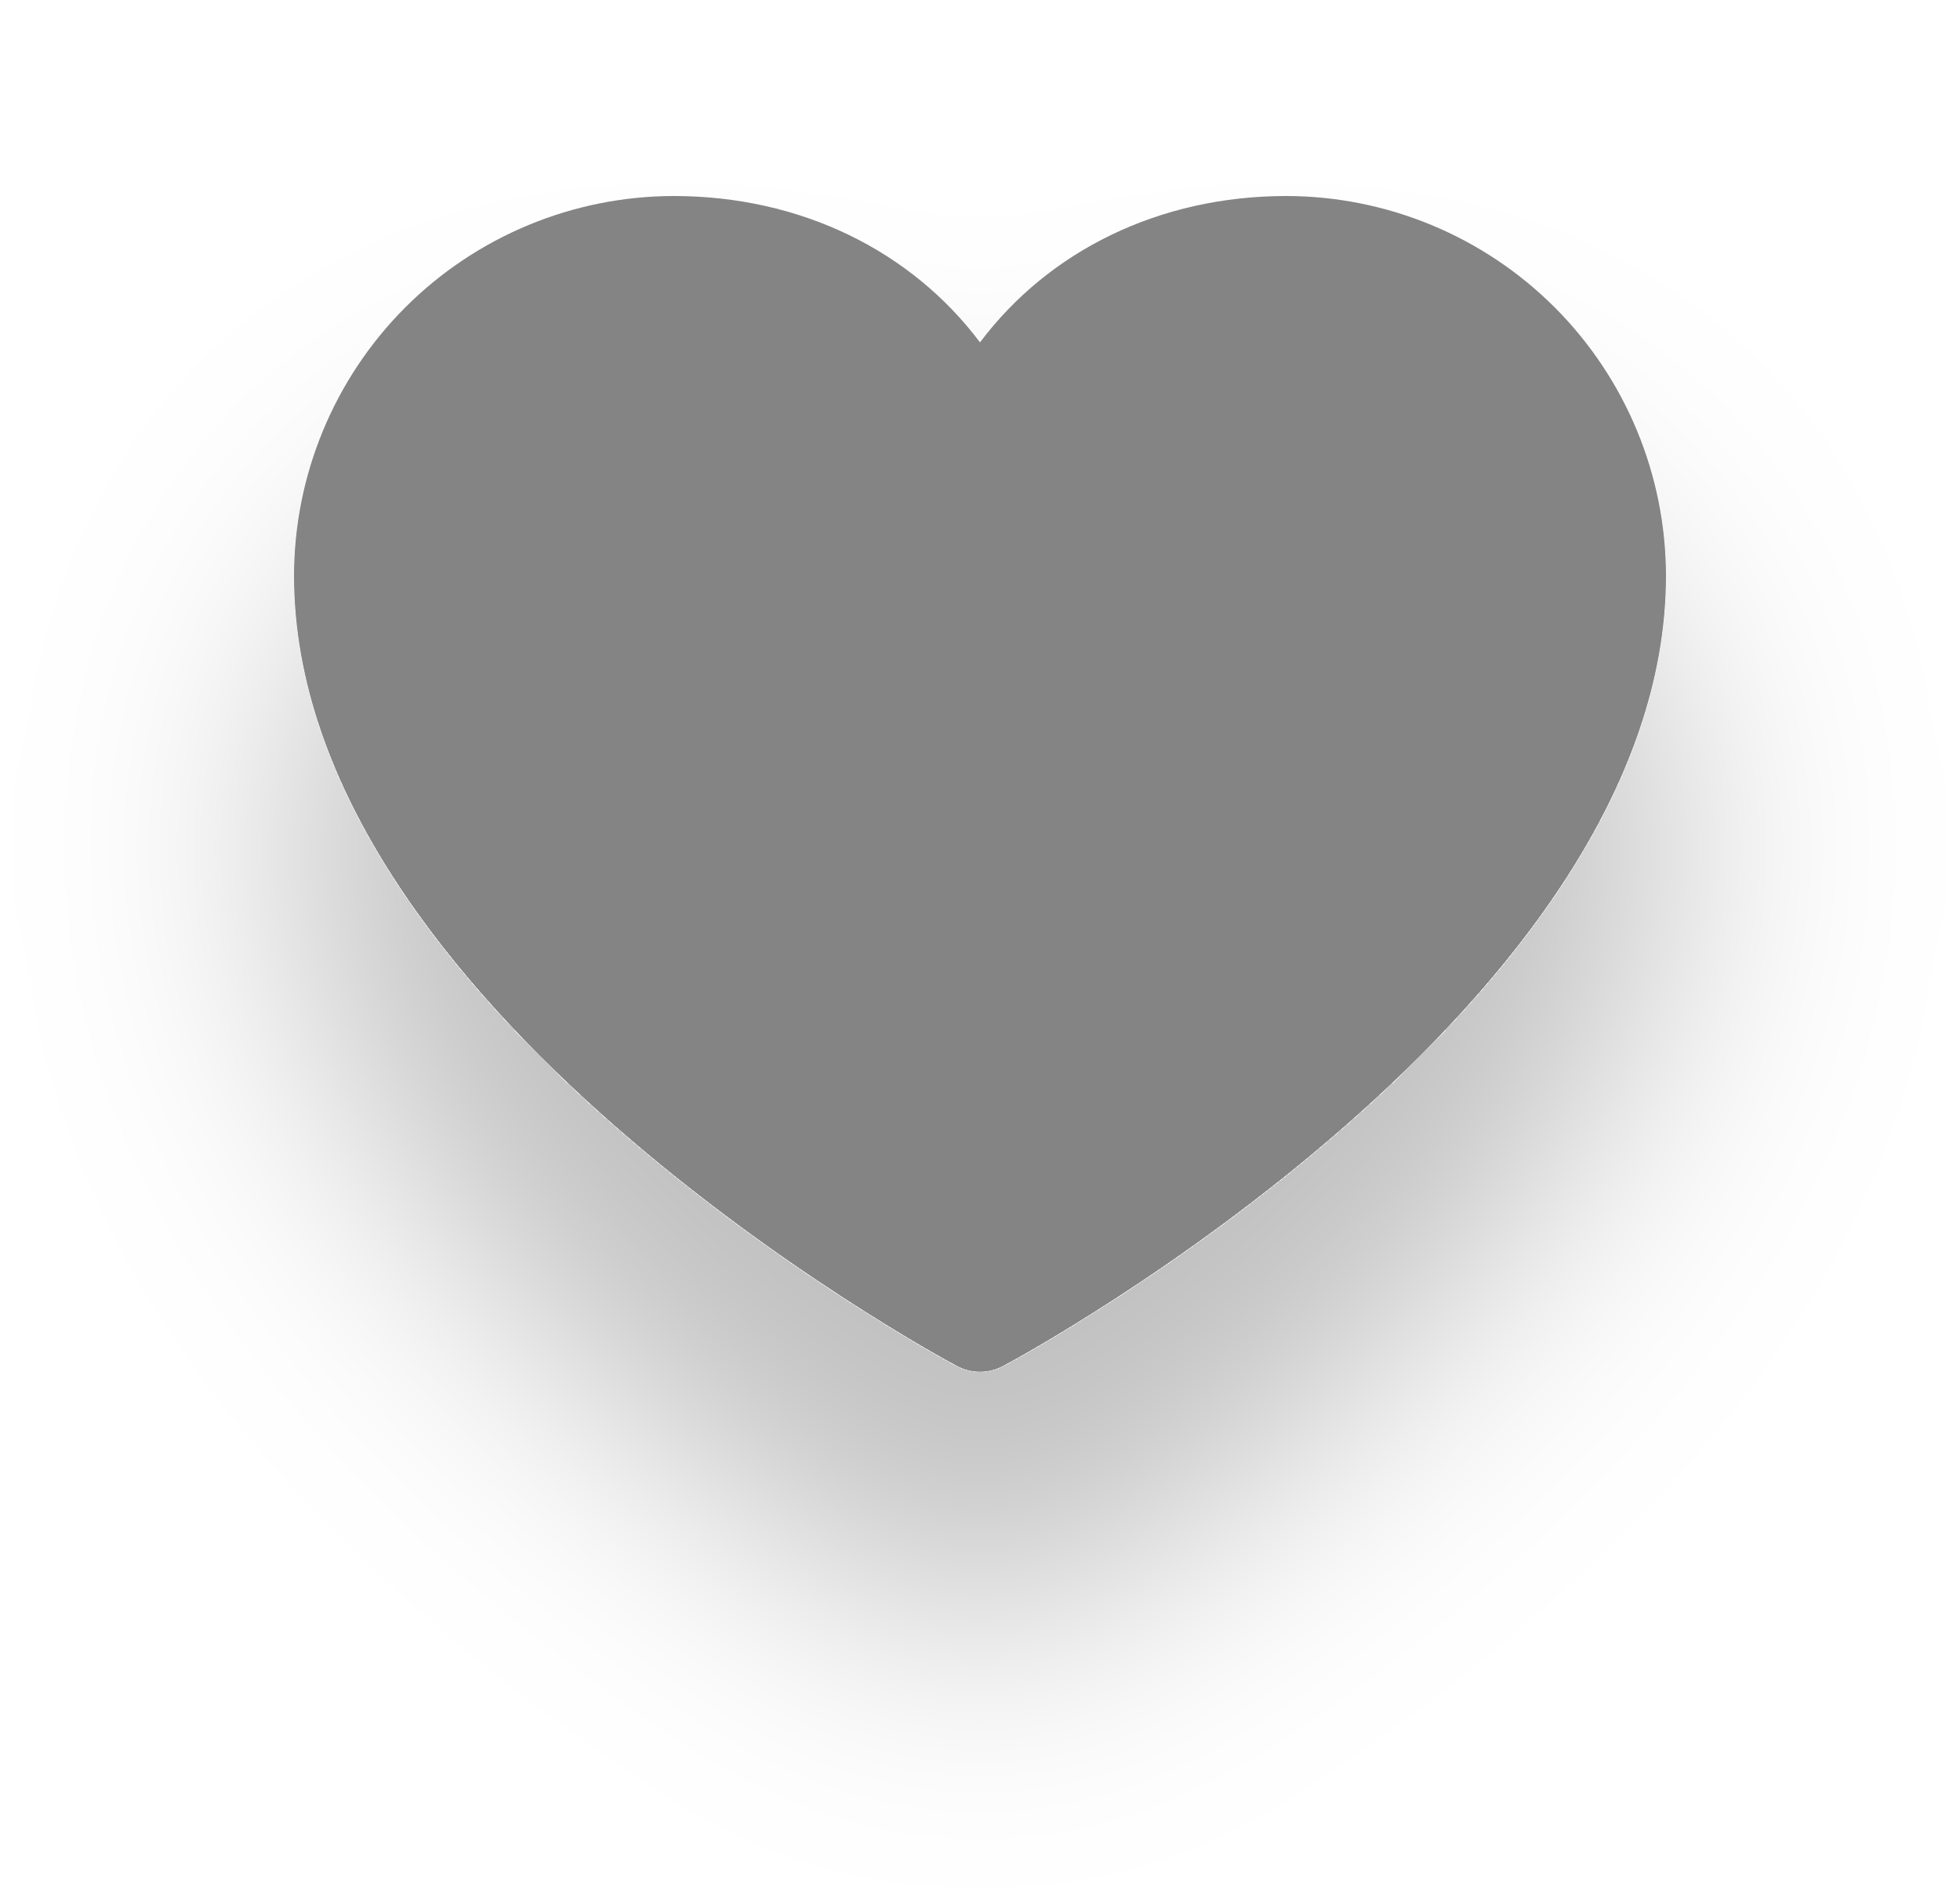
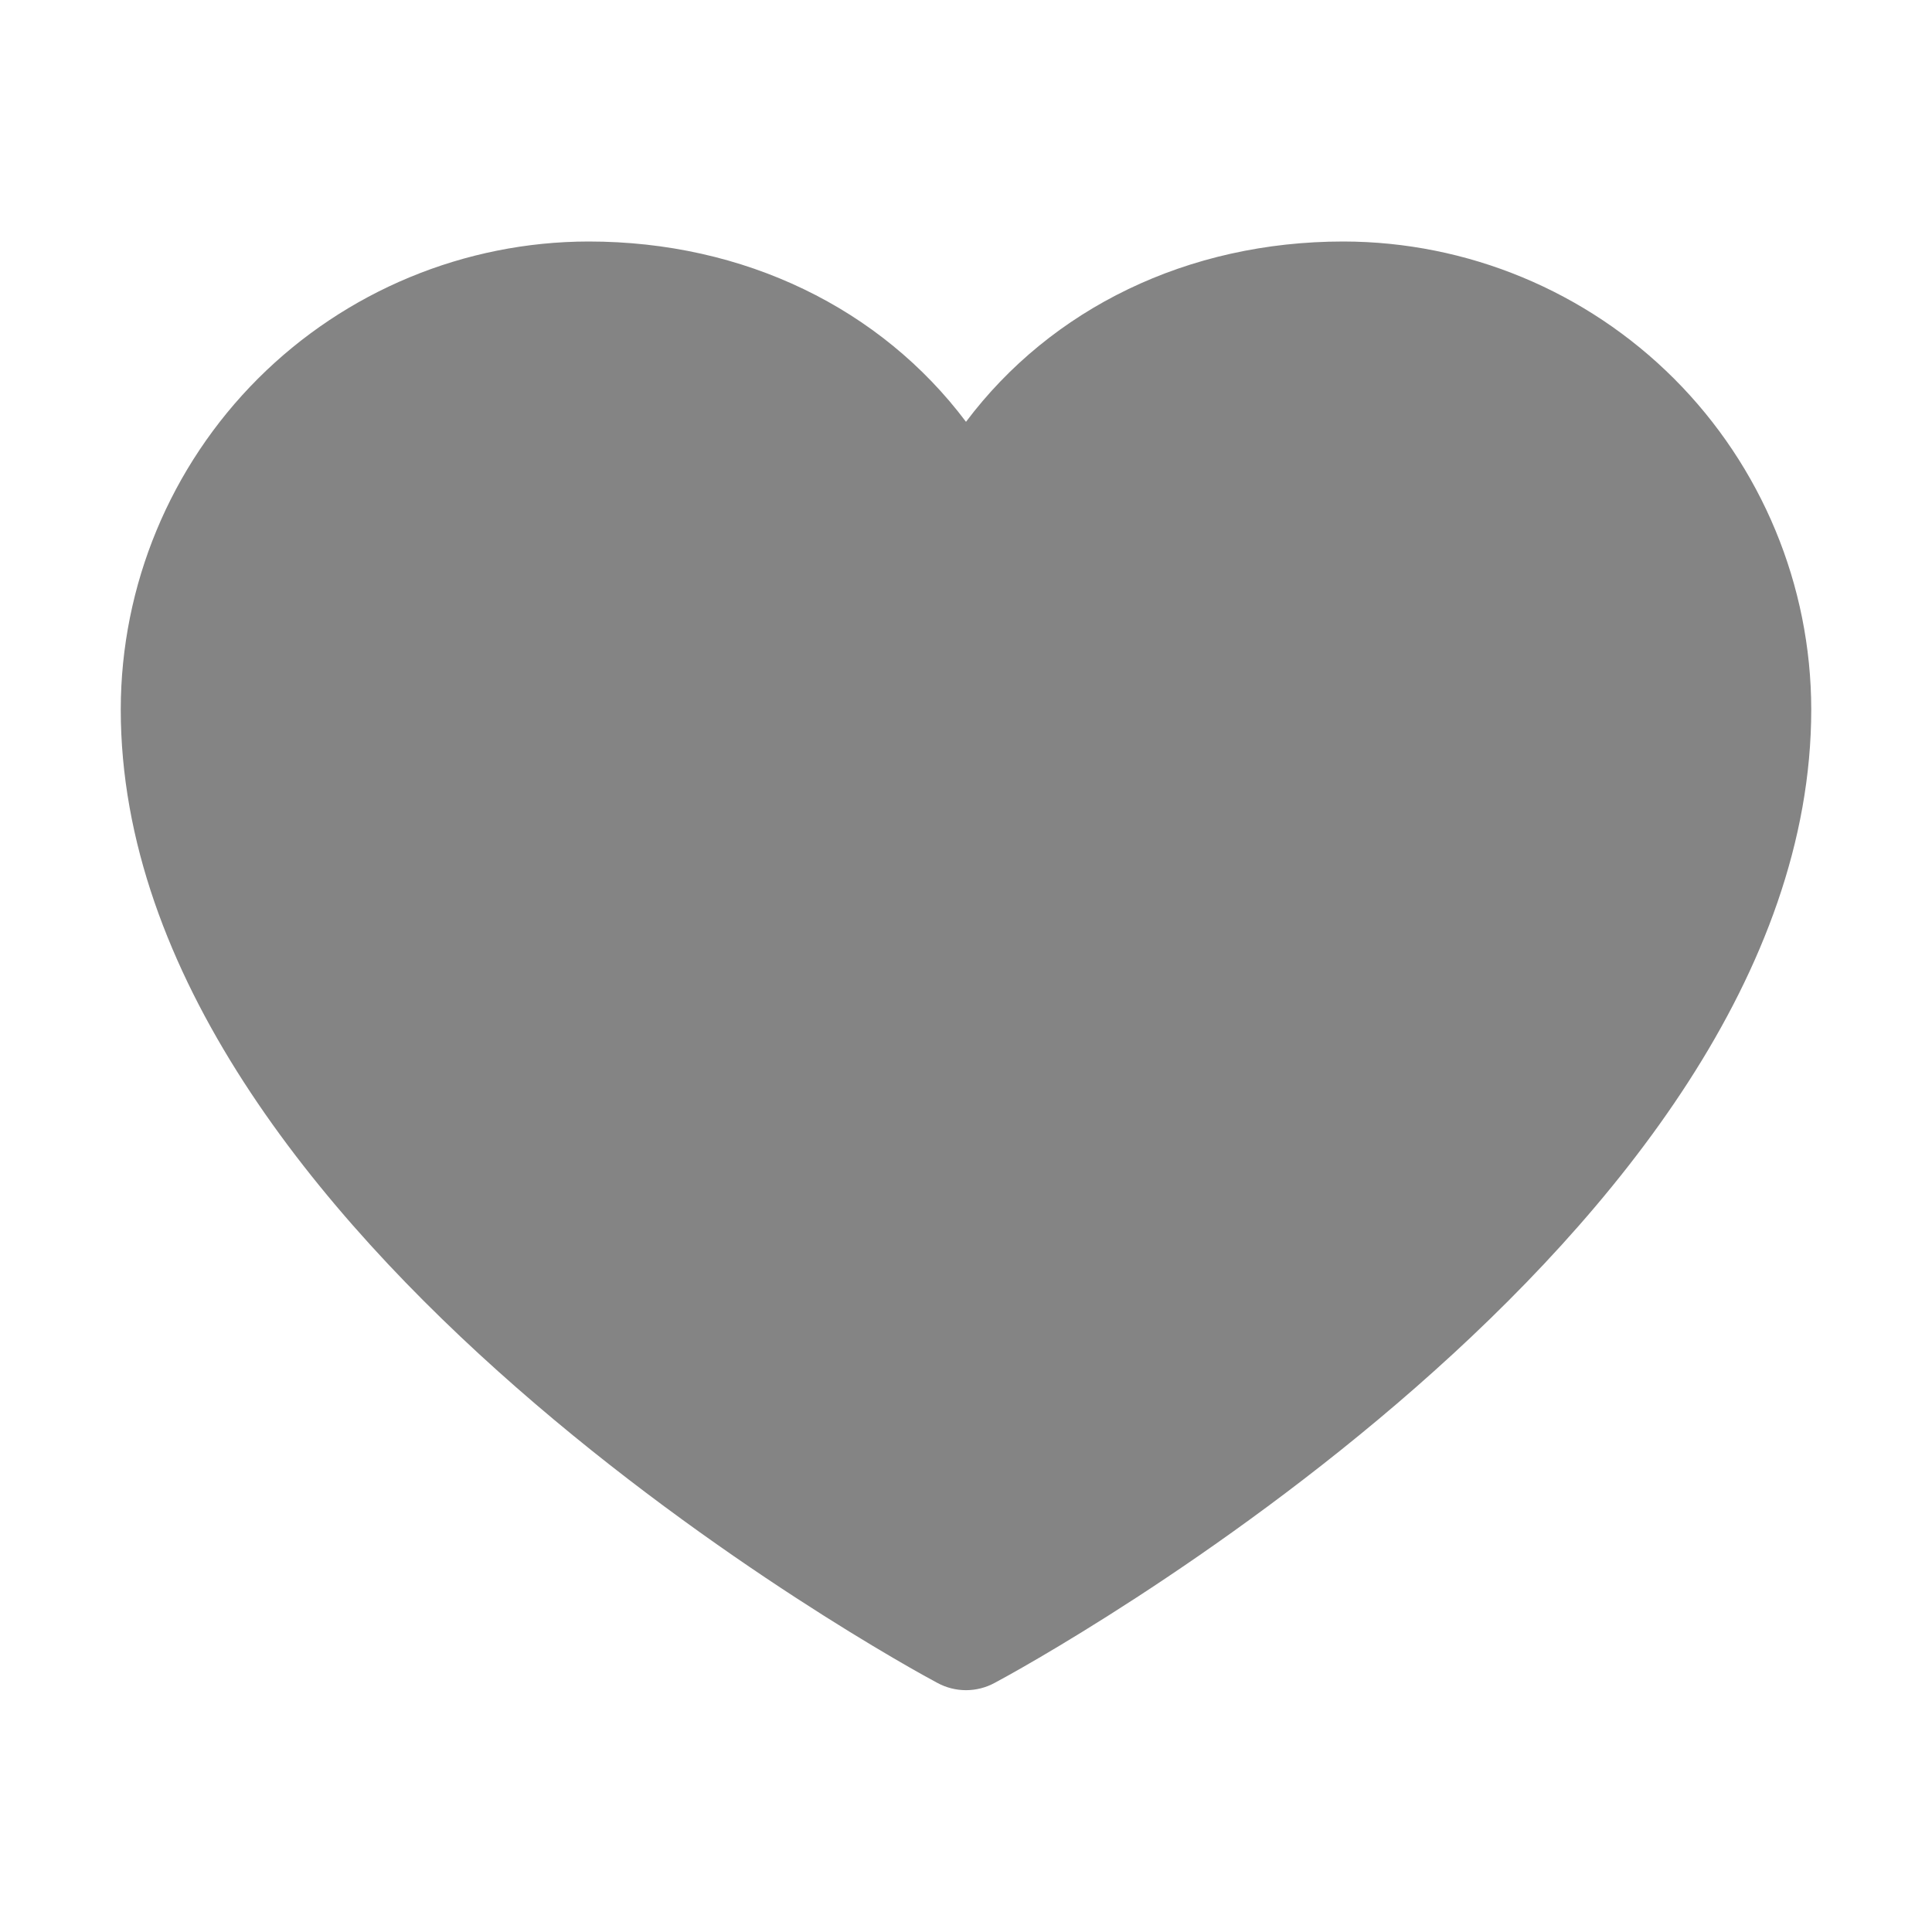
- <svg xmlns="http://www.w3.org/2000/svg" width="30" height="29" viewBox="0 0 30 29" fill="none">
-   <g filter="url(#filter0_d_165_6143)">
-     <path d="M25.5 8.812C25.5 15.375 15.77 20.687 15.355 20.906C15.246 20.965 15.124 20.996 15 20.996C14.876 20.996 14.754 20.965 14.645 20.906C14.23 20.687 4.5 15.375 4.5 8.812C4.502 7.271 5.115 5.794 6.204 4.704C7.294 3.615 8.771 3.002 10.312 3C12.248 3 13.943 3.833 15 5.24C16.057 3.833 17.752 3 19.688 3C21.229 3.002 22.706 3.615 23.796 4.704C24.885 5.794 25.498 7.271 25.5 8.812Z" fill="#848484" />
-   </g>
-   <defs>
-     <filter id="filter0_d_165_6143" x="-1" y="0" width="32" height="32" filterUnits="userSpaceOnUse" color-interpolation-filters="sRGB">
-       <feFlood flood-opacity="0" result="BackgroundImageFix" />
-       <feColorMatrix in="SourceAlpha" type="matrix" values="0 0 0 0 0 0 0 0 0 0 0 0 0 0 0 0 0 0 127 0" result="hardAlpha" />
-       <feOffset dy="4" />
-       <feGaussianBlur stdDeviation="2" />
-       <feComposite in2="hardAlpha" operator="out" />
-       <feColorMatrix type="matrix" values="0 0 0 0 0 0 0 0 0 0 0 0 0 0 0 0 0 0 0.25 0" />
-       <feBlend mode="normal" in2="BackgroundImageFix" result="effect1_dropShadow_165_6143" />
-       <feBlend mode="normal" in="SourceGraphic" in2="effect1_dropShadow_165_6143" result="shape" />
-     </filter>
-   </defs>
+ <svg xmlns="http://www.w3.org/2000/svg" width="24" height="24" viewBox="0 0 24 24" fill="none">
+   <path d="M22.5 8.812C22.5 15.375 12.77 20.687 12.355 20.906C12.246 20.965 12.124 20.996 12 20.996C11.876 20.996 11.754 20.965 11.645 20.906C11.23 20.687 1.5 15.375 1.5 8.812C1.502 7.271 2.115 5.794 3.204 4.704C4.294 3.615 5.771 3.002 7.312 3C9.248 3 10.943 3.833 12 5.24C13.057 3.833 14.752 3 16.688 3C18.229 3.002 19.706 3.615 20.796 4.704C21.885 5.794 22.498 7.271 22.5 8.812Z" fill="#848484" />
</svg>
